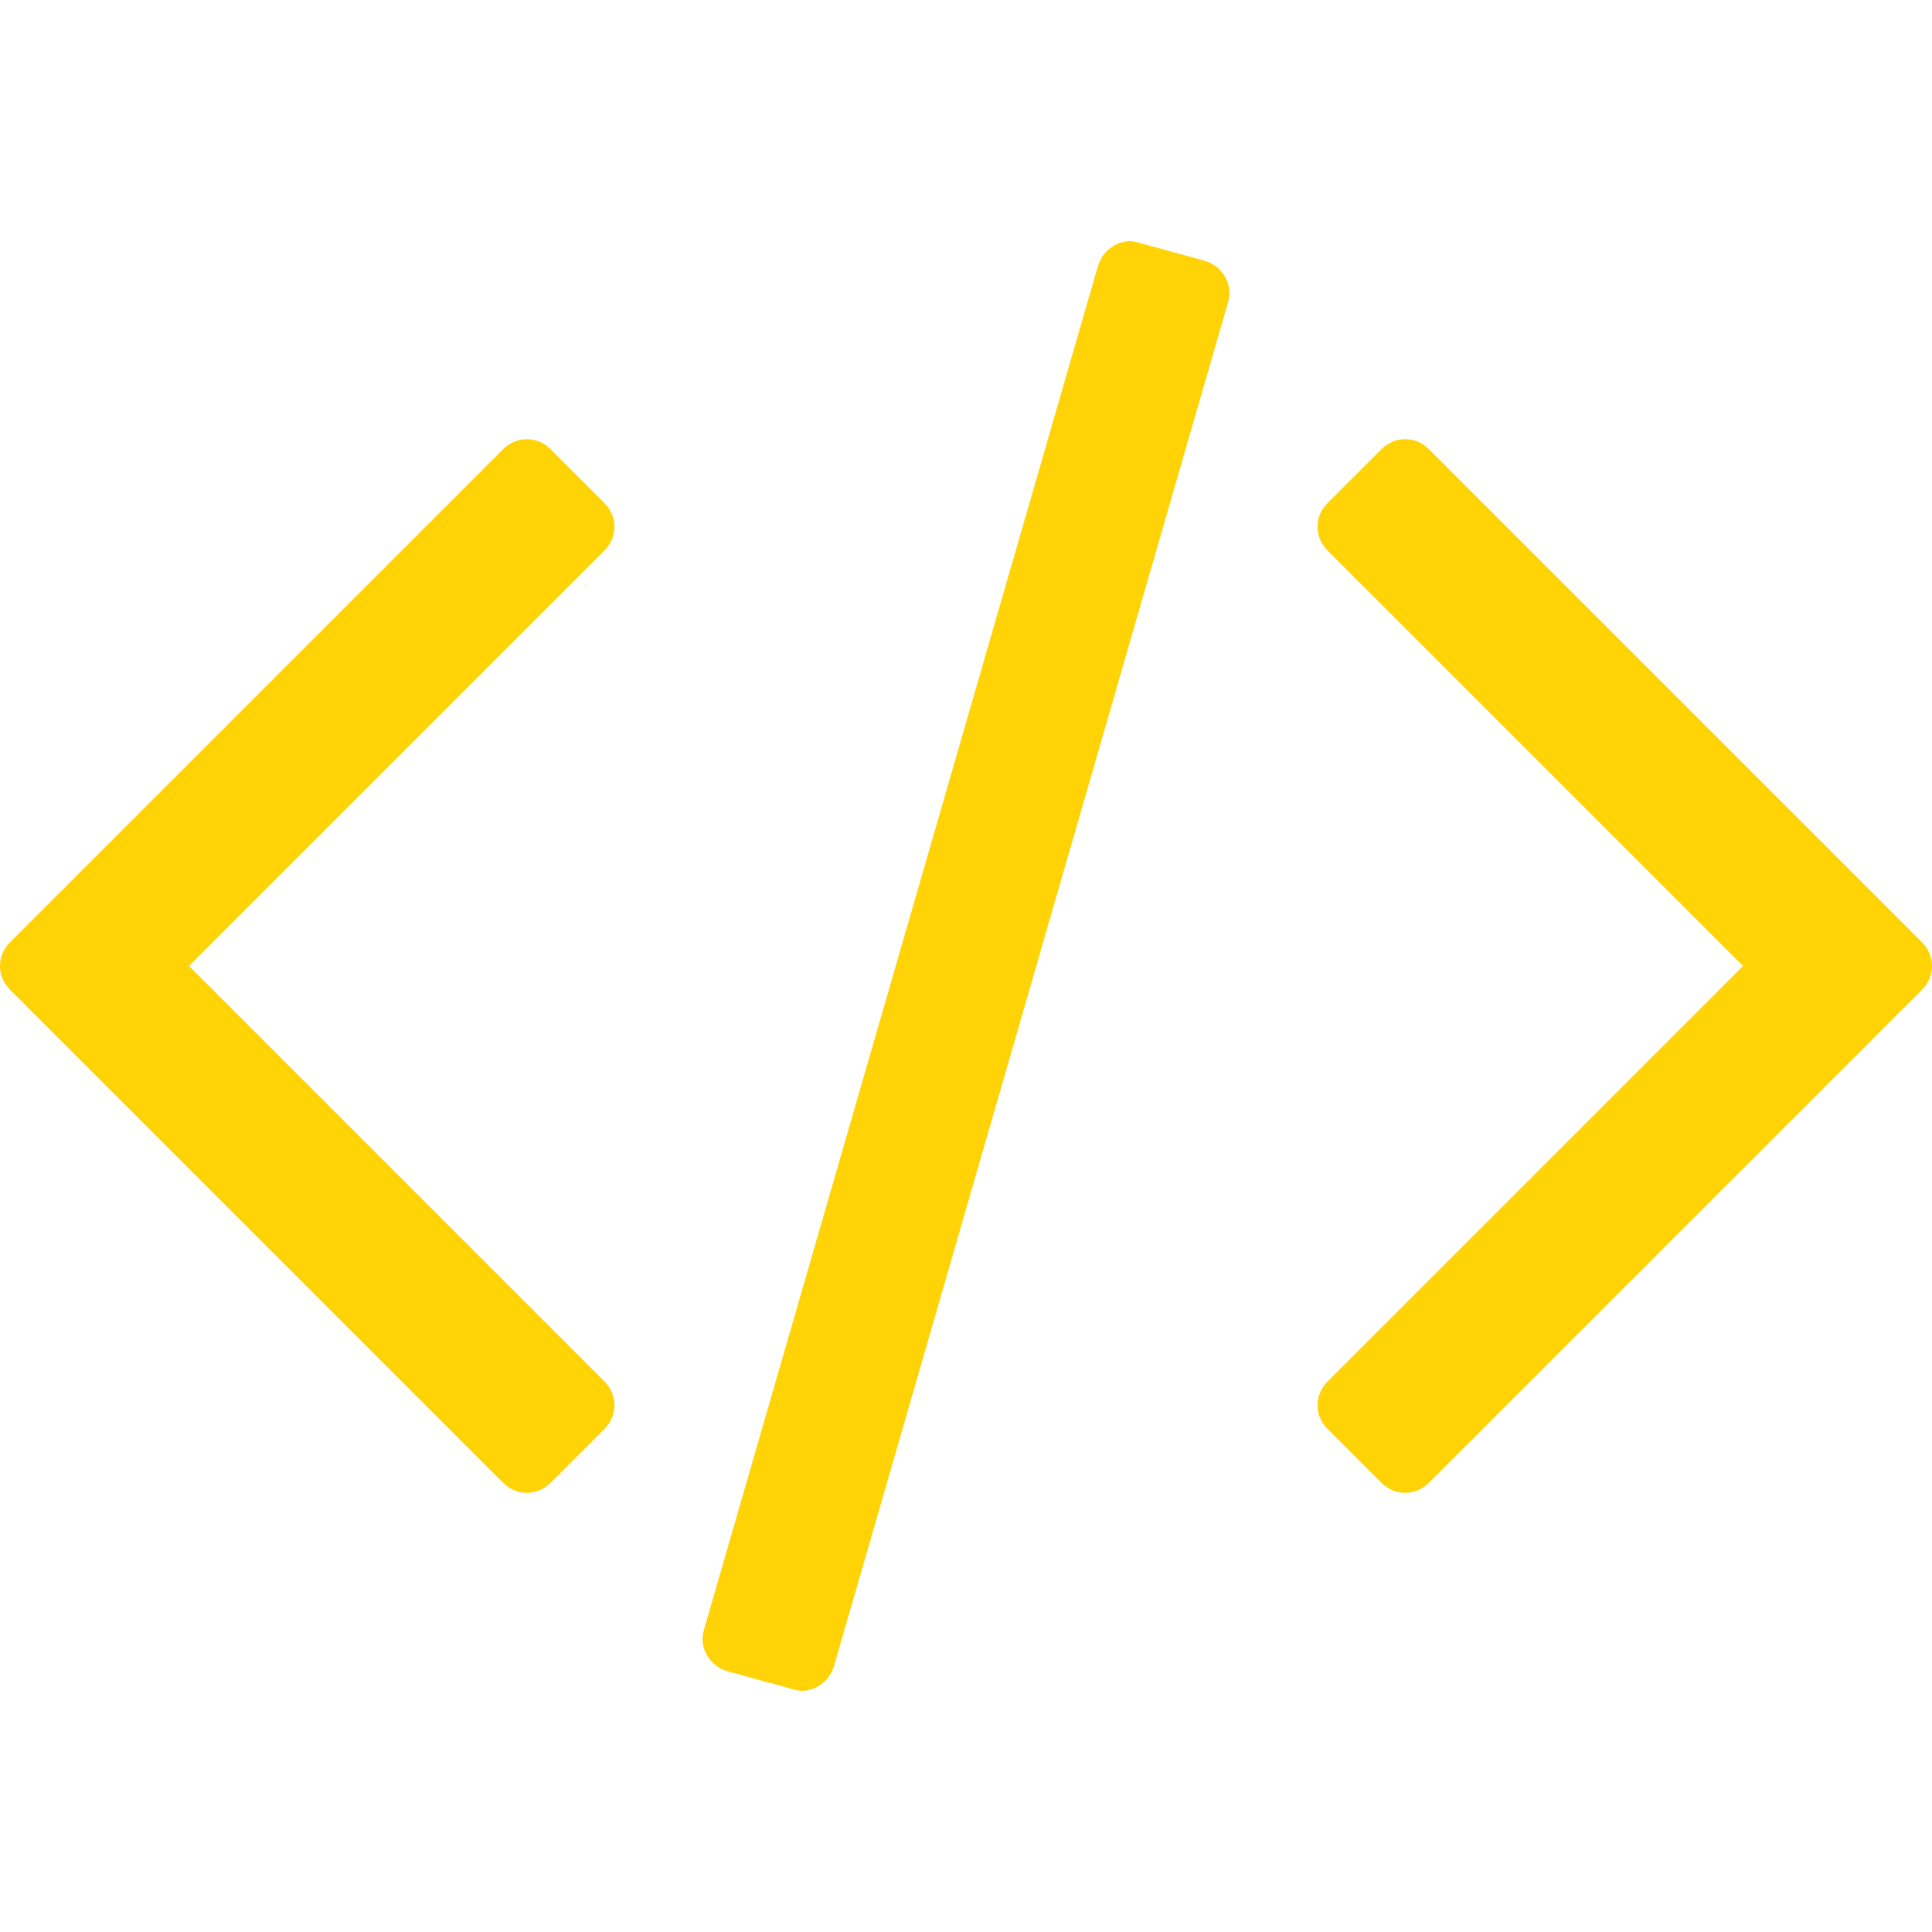
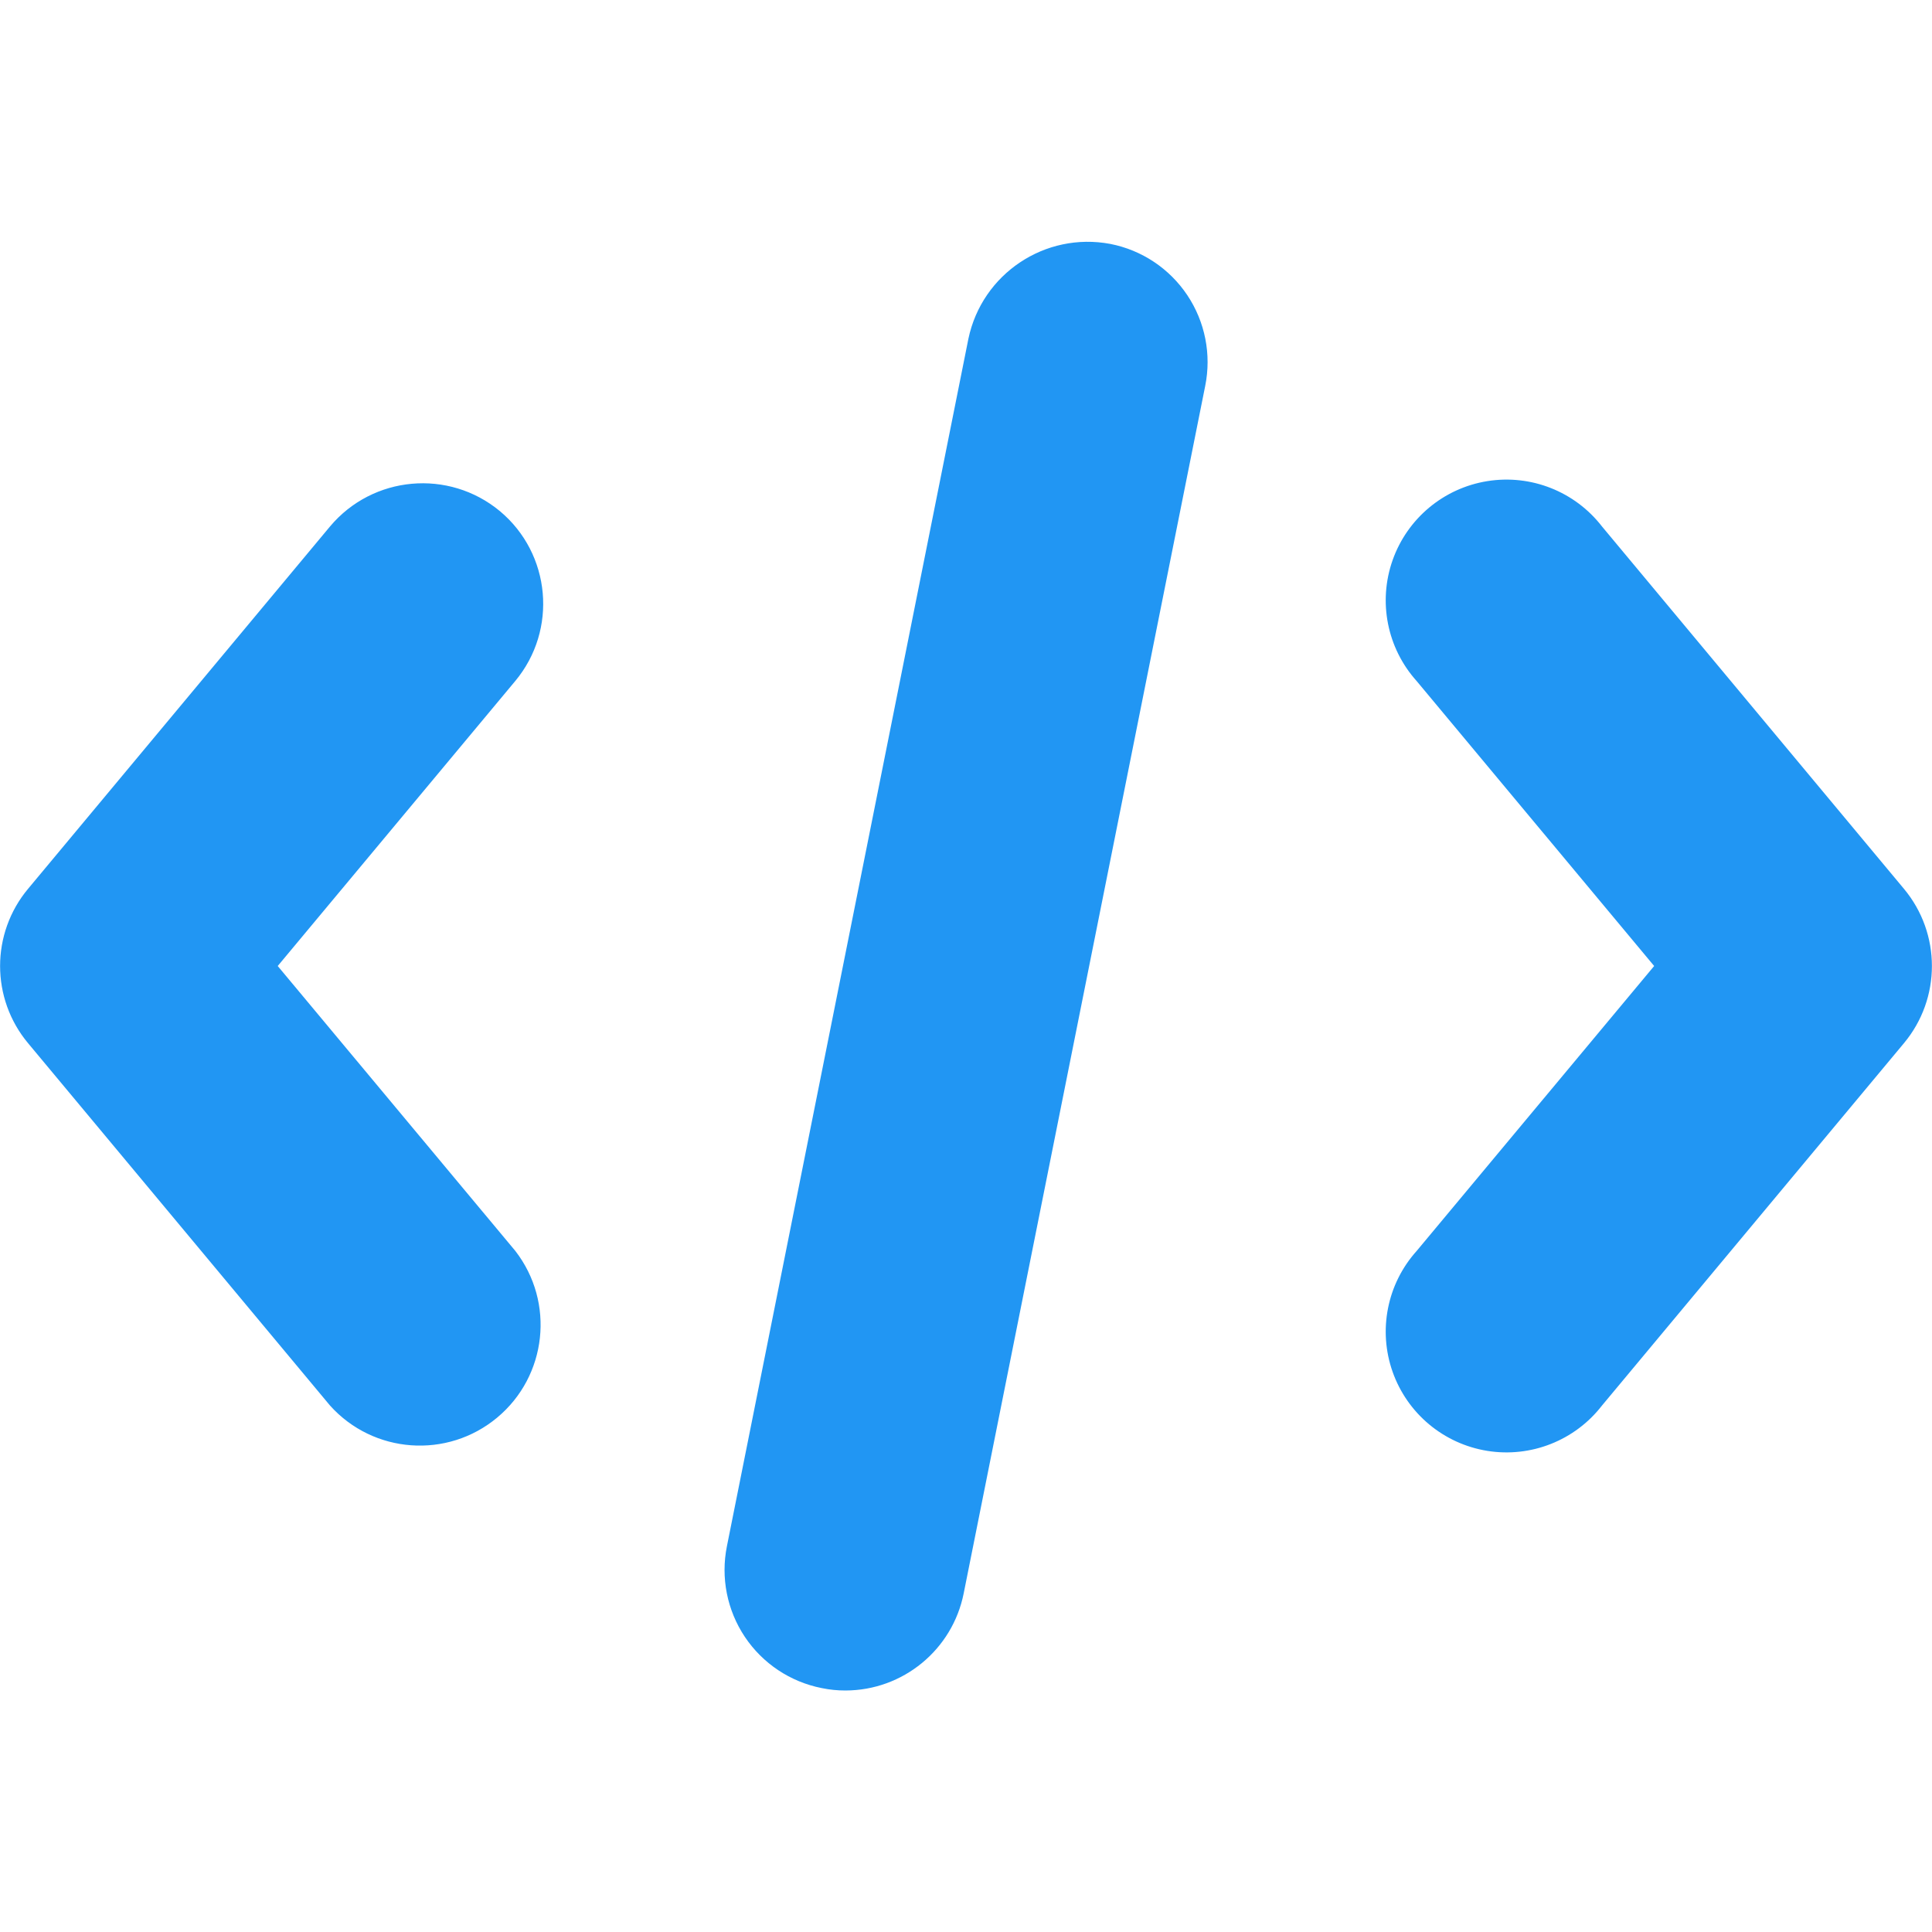
- <svg xmlns="http://www.w3.org/2000/svg" version="1.1" id="Capa_1" x="0px" y="0px" width="512px" height="512px" viewBox="0 0 522.468 522.469" style="enable-background:new 0 0 522.468 522.469;" xml:space="preserve" class="">
-   <g>
-     <g>
-       <g>
-         <path d="M325.762,70.513l-17.706-4.854c-2.279-0.76-4.524-0.521-6.707,0.715c-2.19,1.237-3.669,3.094-4.429,5.568L190.426,440.53    c-0.76,2.475-0.522,4.809,0.715,6.995c1.237,2.19,3.09,3.665,5.568,4.425l17.701,4.856c2.284,0.766,4.521,0.526,6.71-0.712    c2.19-1.243,3.666-3.094,4.425-5.564L332.042,81.936c0.759-2.474,0.523-4.808-0.716-6.999    C330.088,72.747,328.237,71.272,325.762,70.513z" data-original="#000000" class="active-path" data-old_color="#000000" fill="#FFD306" />
-         <path d="M166.167,142.465c0-2.474-0.953-4.665-2.856-6.567l-14.277-14.276c-1.903-1.903-4.093-2.857-6.567-2.857    s-4.665,0.955-6.567,2.857L2.856,254.666C0.95,256.569,0,258.759,0,261.233c0,2.474,0.953,4.664,2.856,6.566l133.043,133.044    c1.902,1.906,4.089,2.854,6.567,2.854s4.665-0.951,6.567-2.854l14.277-14.268c1.903-1.902,2.856-4.093,2.856-6.57    c0-2.471-0.953-4.661-2.856-6.563L51.107,261.233l112.204-112.201C165.217,147.13,166.167,144.939,166.167,142.465z" data-original="#000000" class="active-path" data-old_color="#000000" fill="#FFD306" />
-         <path d="M519.614,254.663L386.567,121.619c-1.902-1.902-4.093-2.857-6.563-2.857c-2.478,0-4.661,0.955-6.57,2.857l-14.271,14.275    c-1.902,1.903-2.851,4.09-2.851,6.567s0.948,4.665,2.851,6.567l112.206,112.204L359.163,373.442    c-1.902,1.902-2.851,4.093-2.851,6.563c0,2.478,0.948,4.668,2.851,6.57l14.271,14.268c1.909,1.906,4.093,2.854,6.57,2.854    c2.471,0,4.661-0.951,6.563-2.854L519.614,267.8c1.903-1.902,2.854-4.096,2.854-6.57    C522.468,258.755,521.517,256.565,519.614,254.663z" data-original="#000000" class="active-path" data-old_color="#000000" fill="#FFD306" />
-       </g>
-     </g>
-   </g>
+ <svg xmlns="http://www.w3.org/2000/svg" t="1557132588861" class="icon" style="" viewBox="0 0 1024 1024" version="1.1" p-id="15899" width="32" height="32">
+   <defs>
+     <style type="text/css" />
+   </defs>
+   <path d="M264.96 270.912a64.128 64.128 0 0 0-90.048 8.128l-160 192a63.872 63.872 0 0 0 0 81.92l160 192a64 64 0 0 0 98.24-81.92L147.2 512l125.888-151.04a64 64 0 0 0-8.128-90.048zM588.48 129.28a64.64 64.64 0 0 0-75.2 50.24l-128 640a63.808 63.808 0 0 0 50.24 75.2 60.736 60.736 0 0 0 12.608 1.28 64 64 0 0 0 62.656-51.52l128-639.936a63.808 63.808 0 0 0-50.304-75.264zM1009.088 471.04l-160-192a64 64 0 1 0-98.24 81.92L876.736 512l-125.888 151.04a64 64 0 1 0 98.24 81.92l160-192a63.872 63.872 0 0 0 0-81.92z" p-id="15900" fill="#2196f3" />
</svg>
